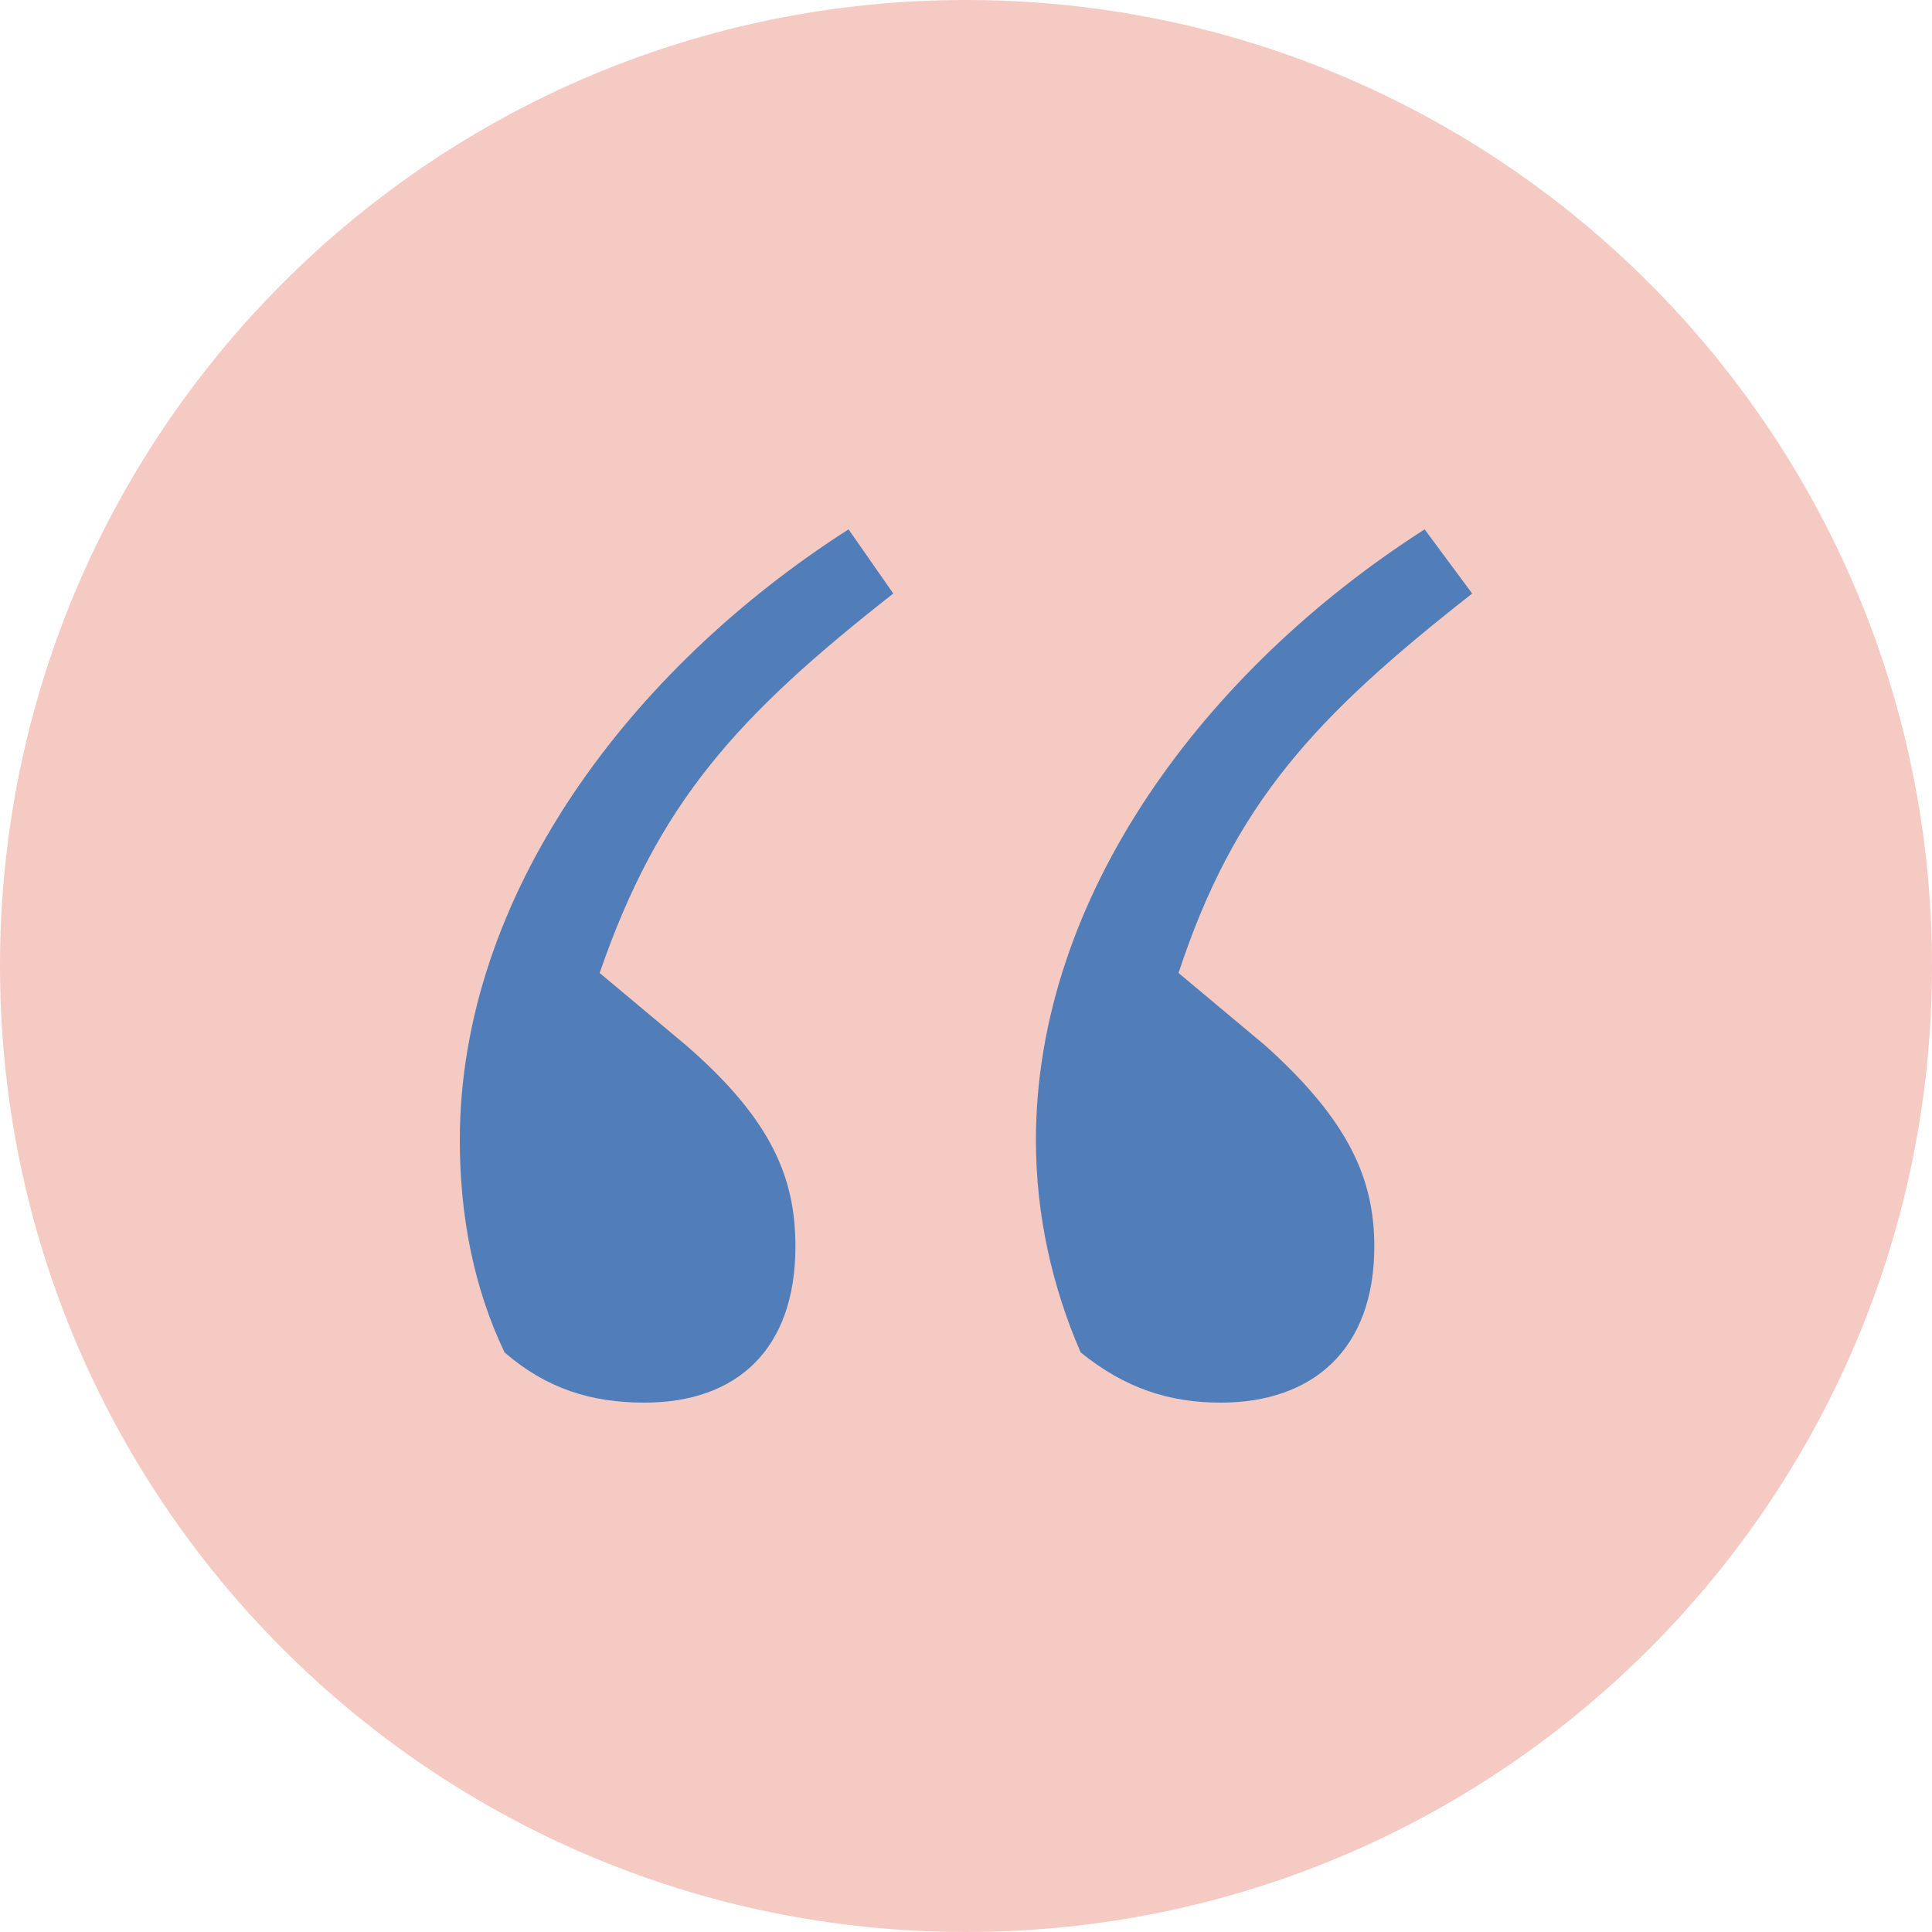
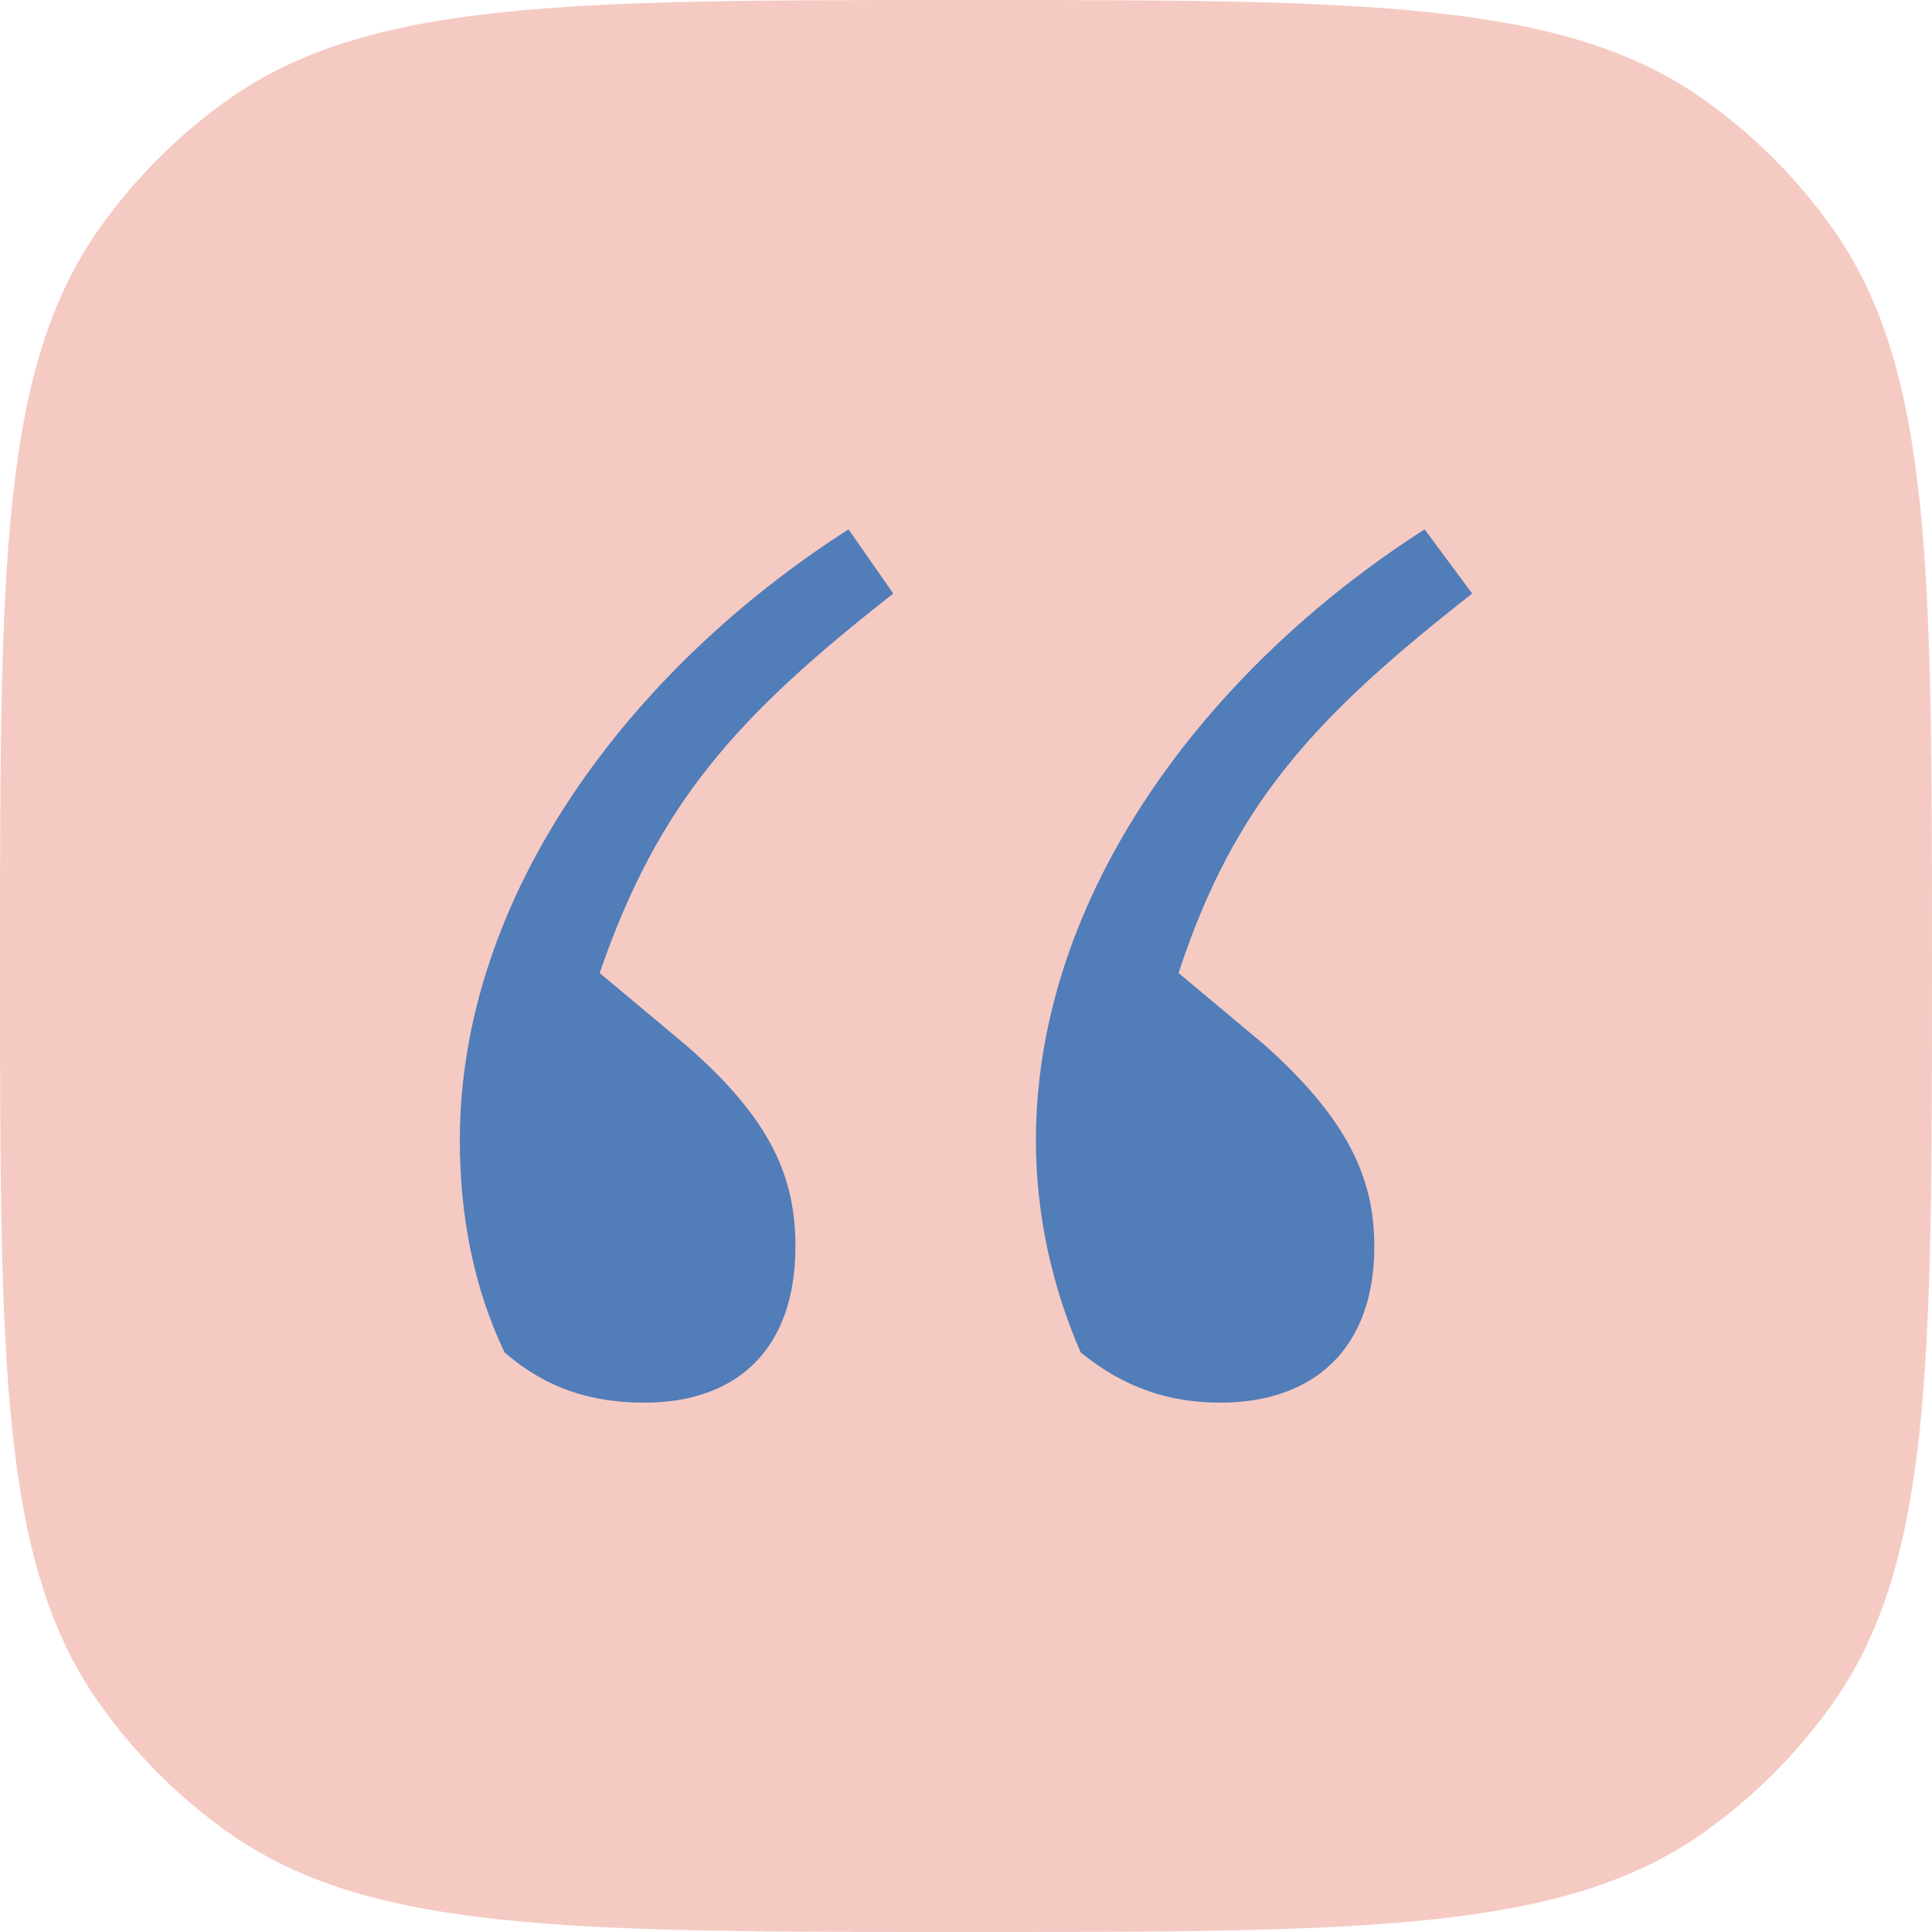
<svg xmlns="http://www.w3.org/2000/svg" width="500" height="500" viewBox="0 0 500 500" fill="none">
-   <style>
- @media (prefers-color-scheme: dark) {
-   circle { fill: #517db9; }
-   path { fill: #f5cac3; }
- }
- </style>
-   <circle cx="250" cy="250" r="250" fill="#F5CAC3" />
+   <path d="M0 250C0 146.919 0 95.378 25.822 58.986C34.933 46.145 46.145 34.933 58.986 25.822C95.378 0 146.919 0 250 0V0C353.081 0 404.622 0 441.014 25.822C453.855 34.933 465.067 46.145 474.179 58.986C500 95.378 500 146.919 500 250V250C500 353.081 500 404.622 474.179 441.014C465.067 453.855 453.855 465.067 441.014 474.179C404.622 500 353.081 500 250 500V500C146.919 500 95.378 500 58.986 474.179C46.145 465.067 34.933 453.855 25.822 441.014C0 404.622 0 353.081 0 250V250Z" fill="#F5CAC3" />
  <path d="M219.602 137C163.149 173.102 119 231.588 119 295.128C119 314.623 122.619 333.396 130.58 350.003C141.436 359.39 153.017 363 166.768 363C190.652 363 205.851 349.281 205.851 322.566C205.851 305.236 200.061 290.073 177.624 270.578L155.188 251.805C170.387 207.76 190.652 185.377 231.182 153.607L219.602 137ZM305.006 251.805C319.481 207.76 340.47 185.377 381 153.607L368.696 137C312.243 173.102 268.094 231.588 268.094 295.128C268.094 314.623 272.436 333.396 279.674 350.003C291.254 359.39 302.834 363 315.862 363C339.746 363 355.669 349.281 355.669 322.566C355.669 305.236 349.155 290.073 327.442 270.578L305.006 251.805Z" fill="#517DB9" />
</svg>
